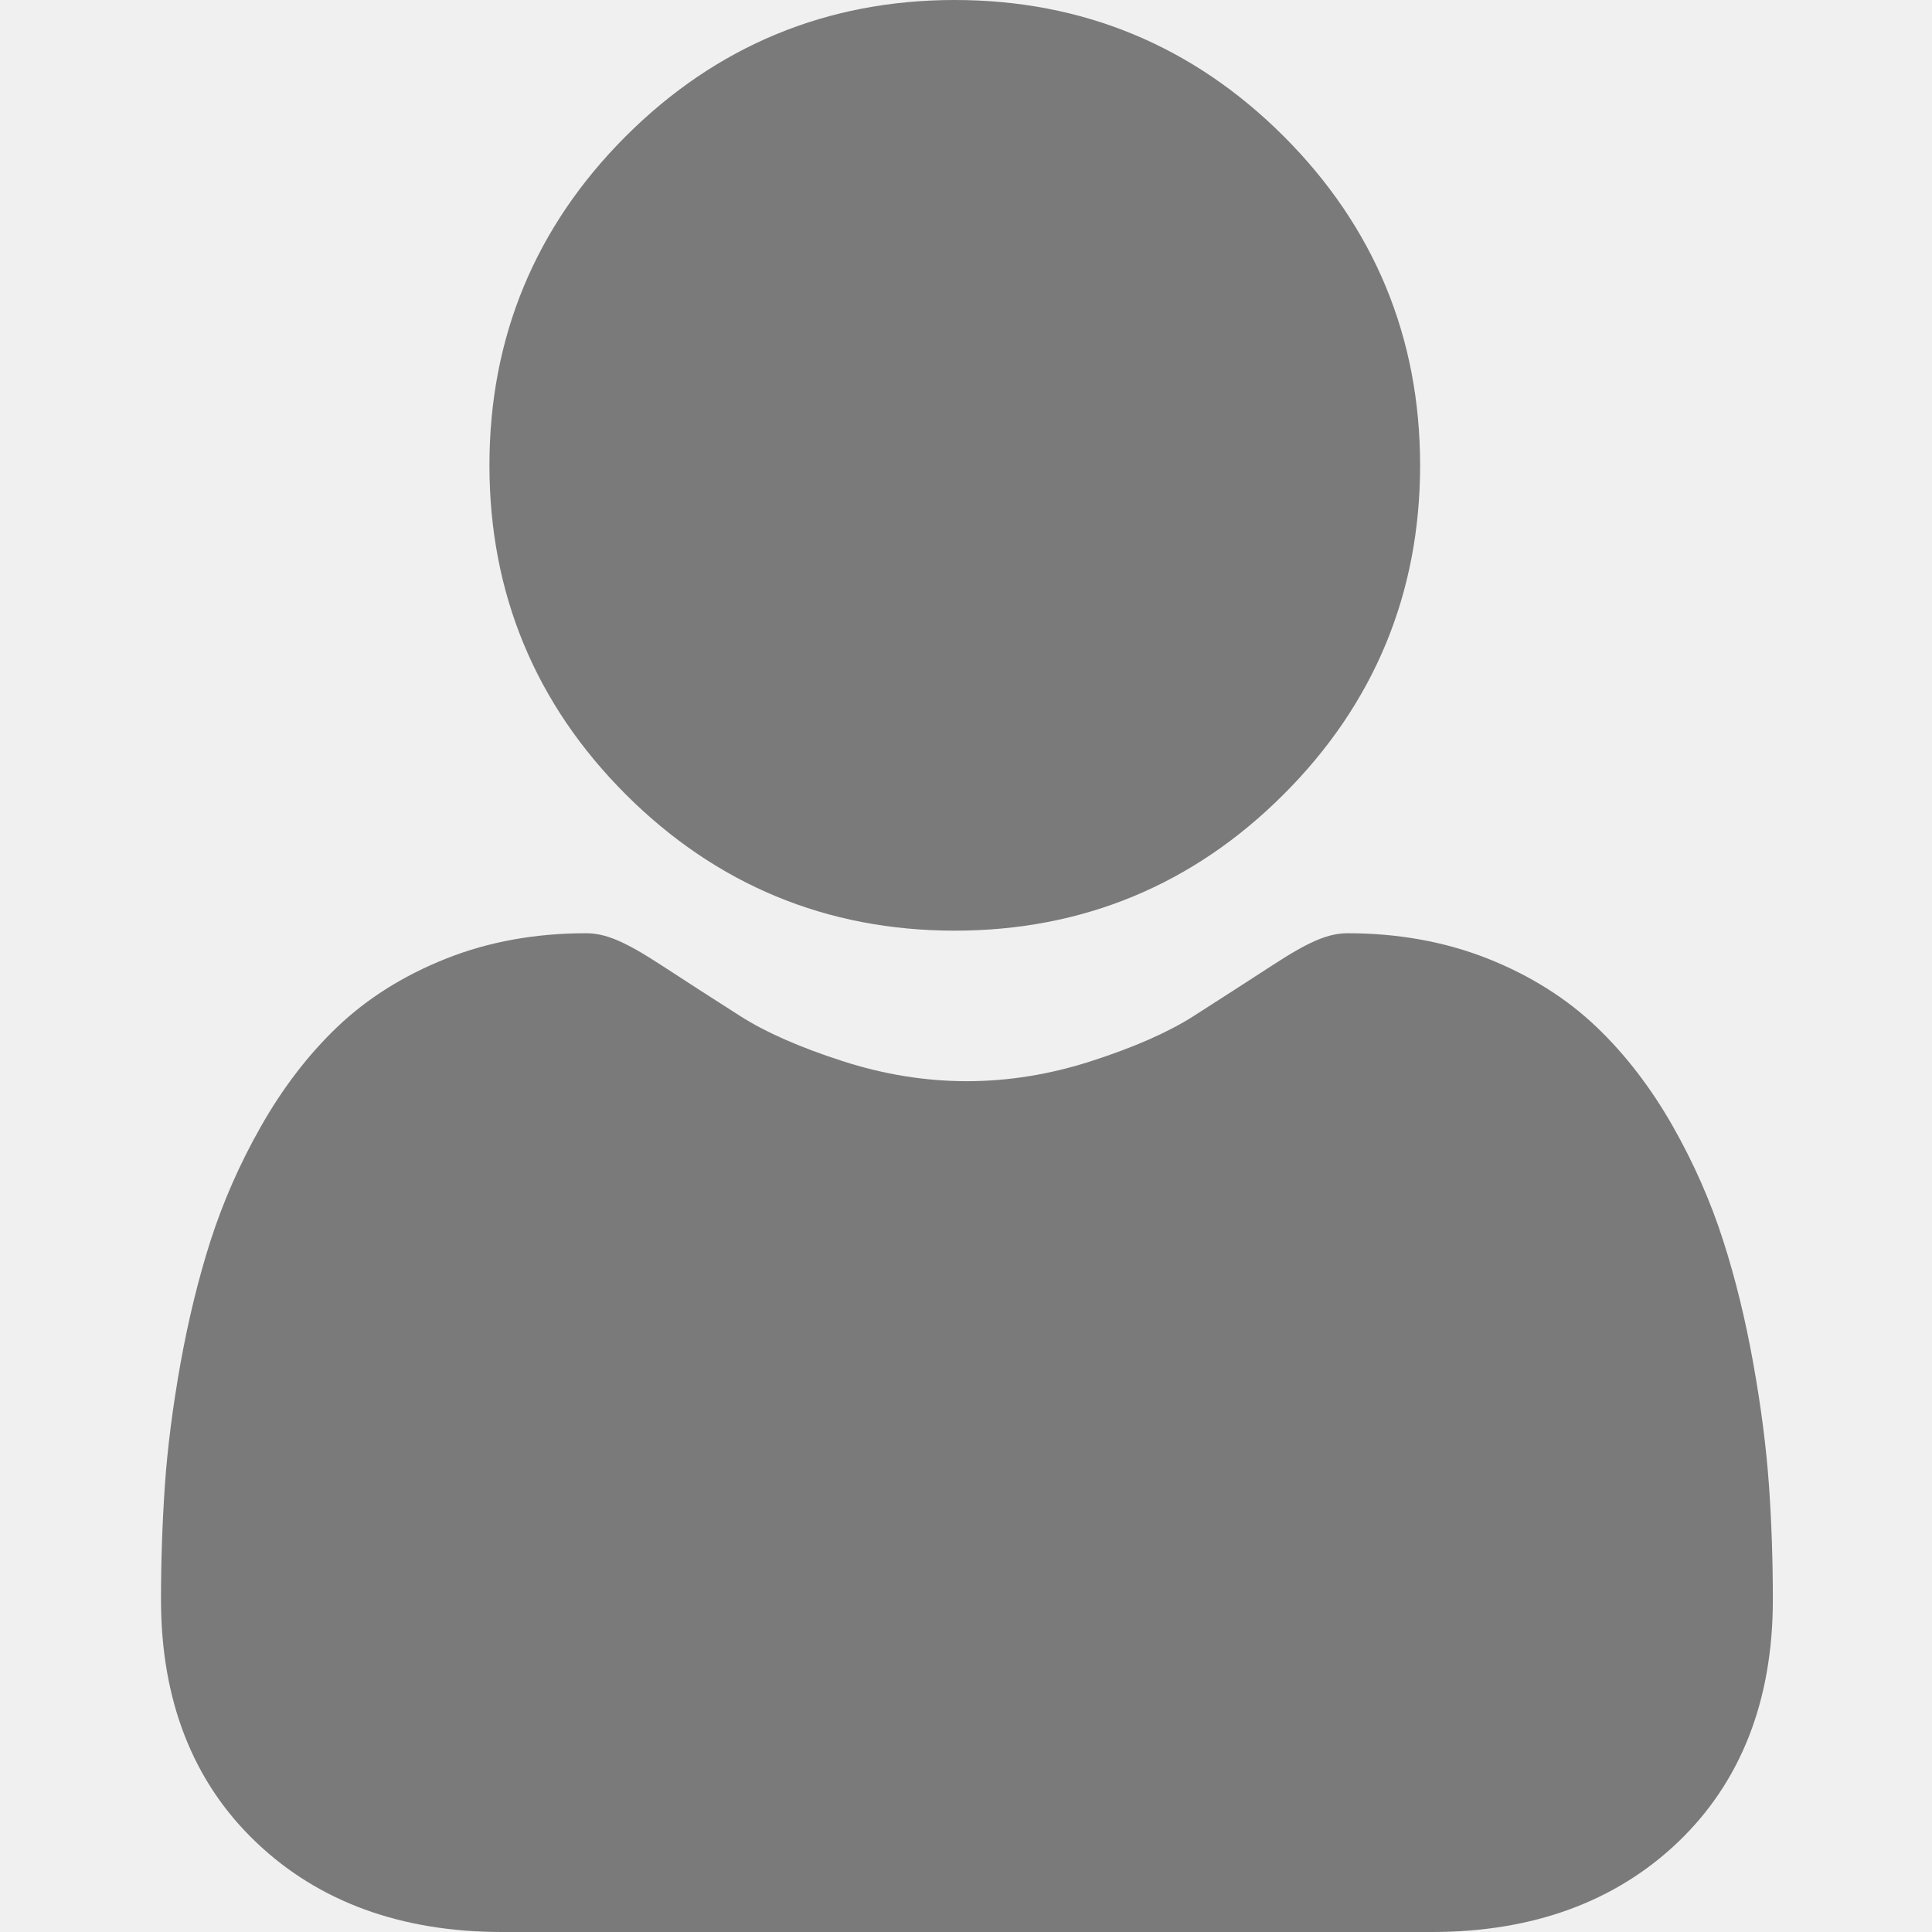
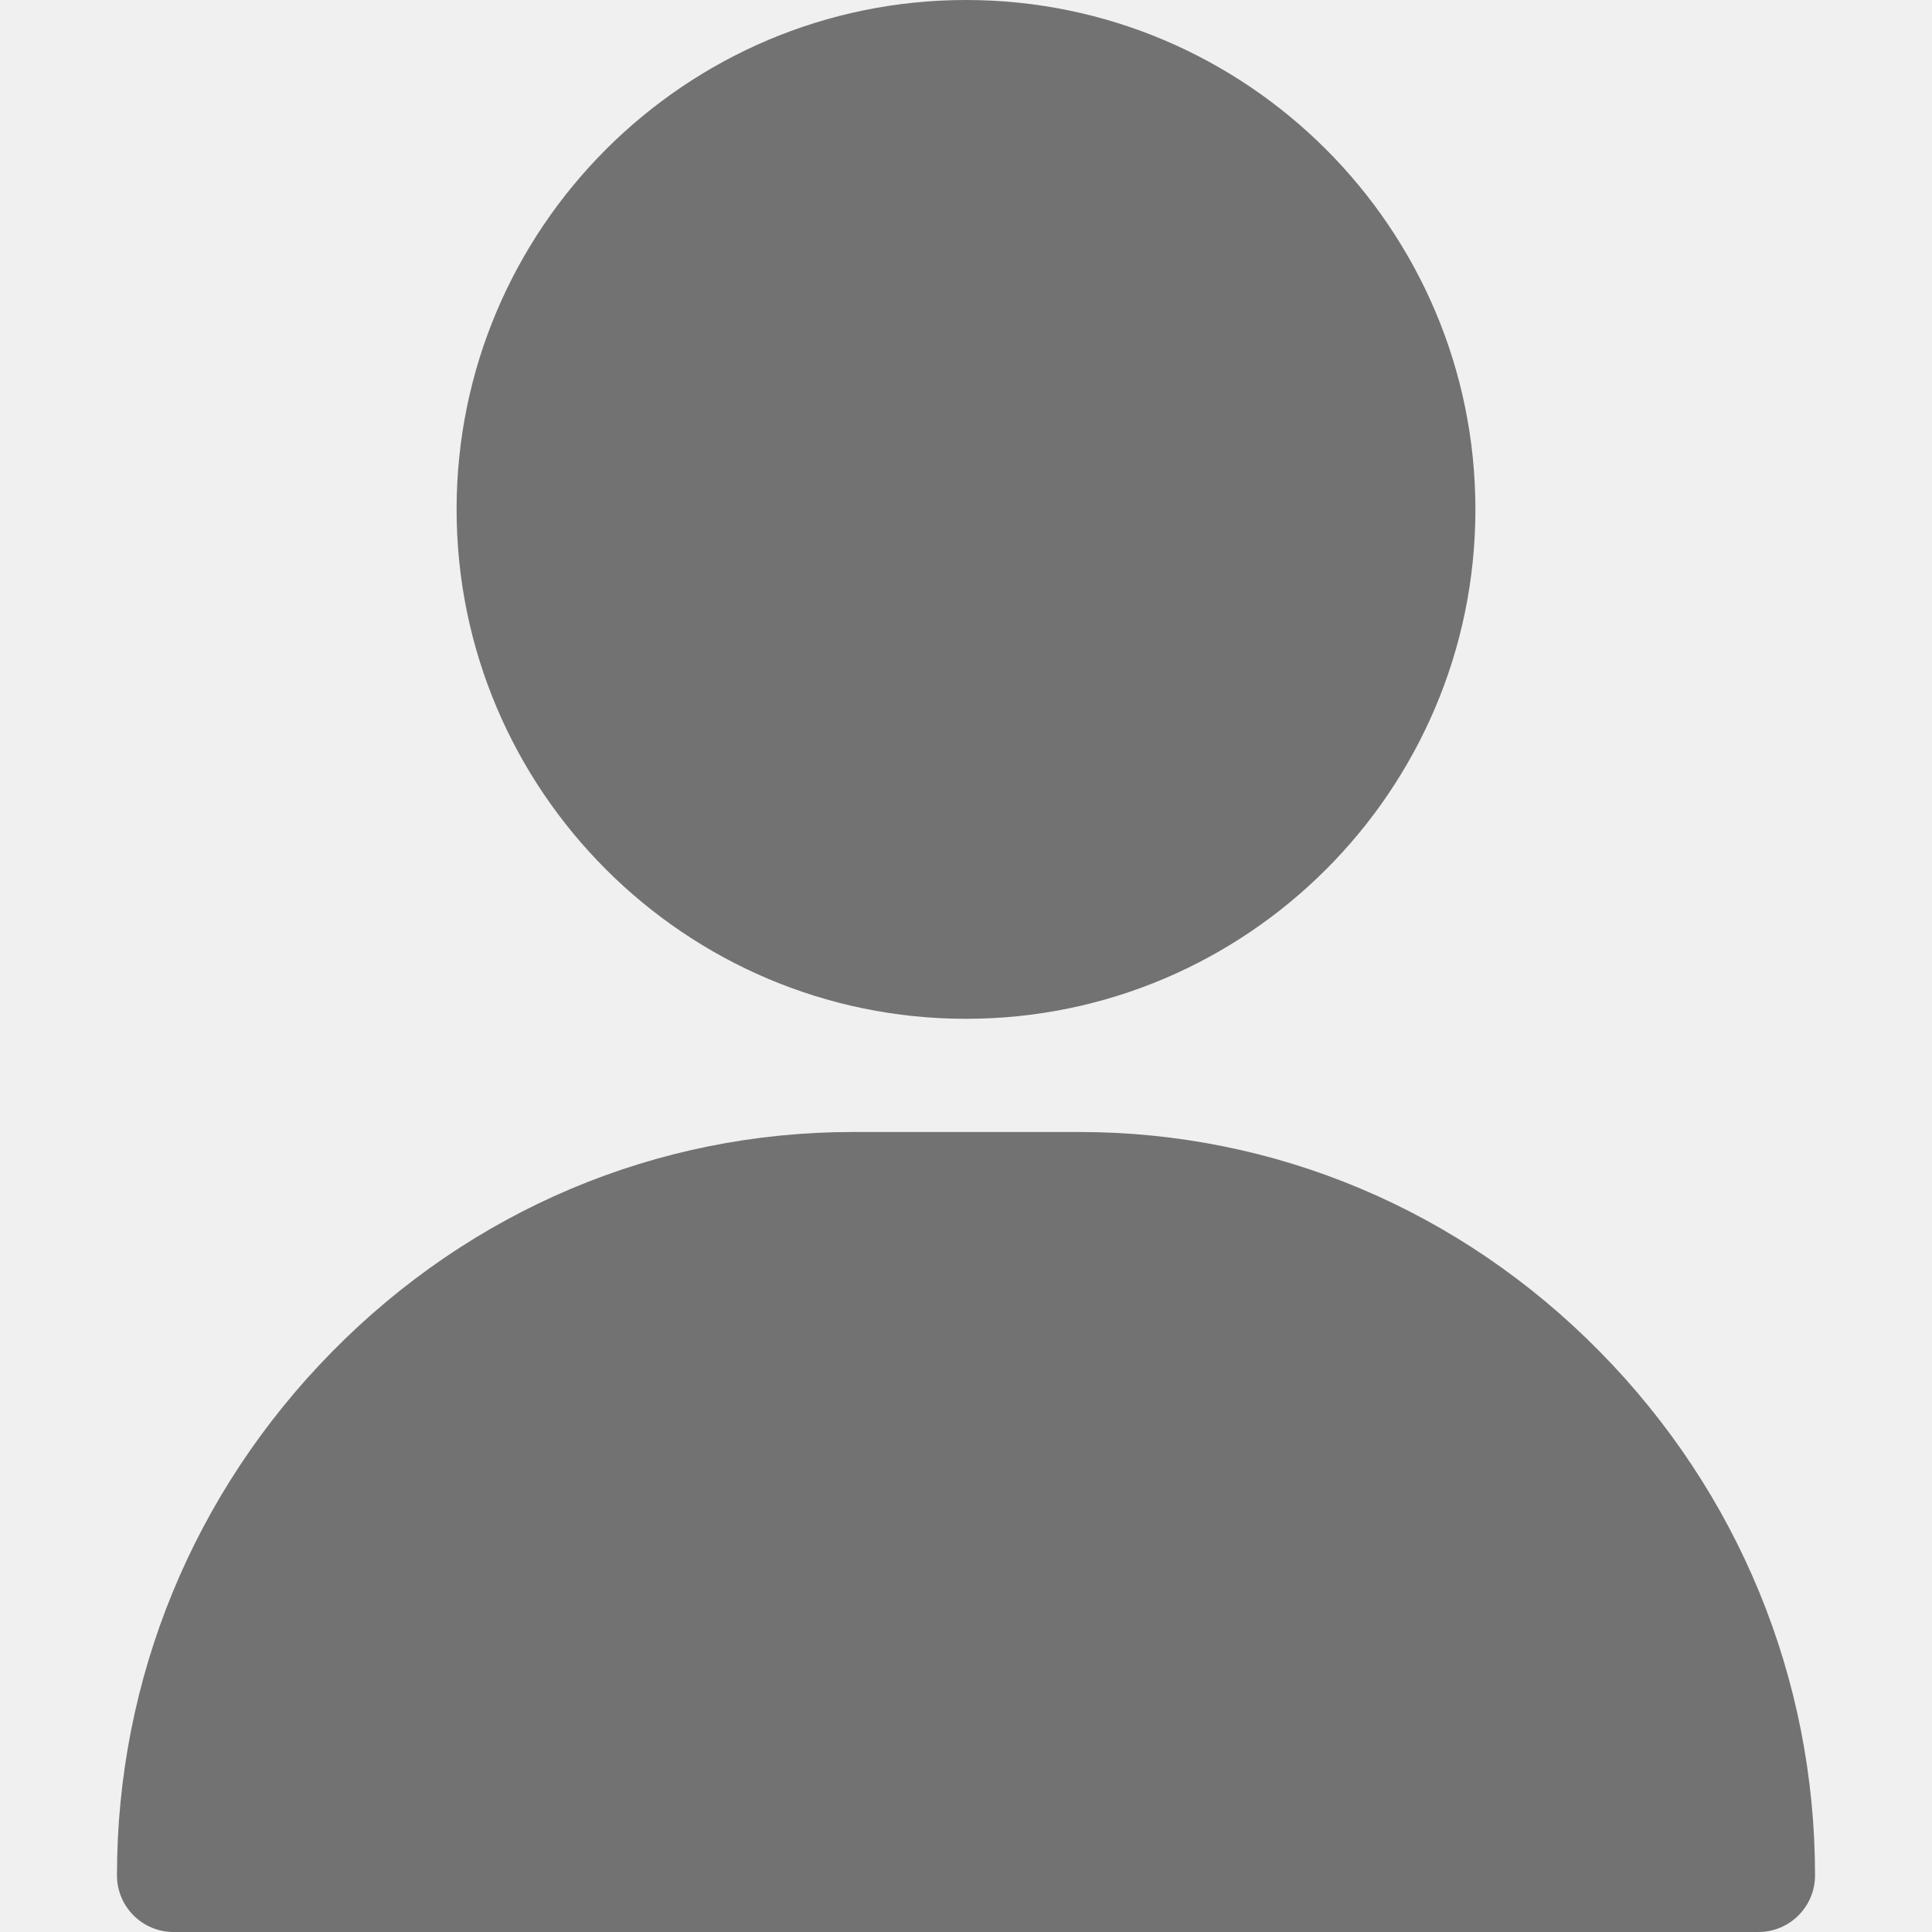
<svg xmlns="http://www.w3.org/2000/svg" width="24" height="24" viewBox="0 0 24 24" fill="none">
-   <g clip-path="url(#clip0_2086_37)">
-     <path d="M11.86 11.561C13.448 11.561 14.824 10.991 15.947 9.867C17.071 8.744 17.641 7.369 17.641 5.78C17.641 4.192 17.071 2.817 15.947 1.693C14.823 0.57 13.448 0 11.86 0C10.272 0 8.897 0.57 7.773 1.693C6.649 2.817 6.08 4.192 6.08 5.78C6.08 7.369 6.649 8.744 7.773 9.868C8.897 10.991 10.272 11.561 11.86 11.561ZM21.975 18.455C21.942 17.987 21.877 17.477 21.78 16.938C21.683 16.395 21.558 15.883 21.407 15.414C21.252 14.929 21.041 14.45 20.781 13.992C20.51 13.515 20.192 13.101 19.835 12.76C19.462 12.403 19.006 12.116 18.478 11.907C17.951 11.699 17.368 11.593 16.744 11.593C16.499 11.593 16.262 11.694 15.805 11.992C15.48 12.203 15.153 12.414 14.826 12.623C14.512 12.823 14.086 13.011 13.56 13.18C13.047 13.347 12.525 13.431 12.011 13.431C11.497 13.431 10.976 13.347 10.462 13.18C9.937 13.011 9.511 12.823 9.197 12.623C8.832 12.39 8.503 12.178 8.217 11.991C7.76 11.693 7.523 11.593 7.278 11.593C6.654 11.593 6.071 11.698 5.545 11.907C5.017 12.116 4.56 12.403 4.187 12.76C3.83 13.101 3.512 13.516 3.242 13.992C2.981 14.45 2.771 14.929 2.615 15.414C2.465 15.883 2.34 16.395 2.242 16.938C2.146 17.476 2.08 17.987 2.048 18.455C2.016 18.927 2 19.4 2 19.872C2 21.125 2.398 22.14 3.184 22.887C3.959 23.626 4.986 24 6.234 24H17.79C19.038 24 20.064 23.626 20.84 22.888C21.625 22.14 22.023 21.126 22.023 19.872C22.023 19.389 22.007 18.912 21.975 18.455Z" fill="#7A7A7A" />
-   </g>
-   <defs>
-     <clipPath id="clip0_2086_37">
-       <rect width="24" height="24" fill="white" />
-     </clipPath>
-   </defs>
+   <path d="M12 0C8.511 0 5.672 2.839 5.672 6.328C5.672 9.817 8.511 12.656 12 12.656C15.489 12.656 18.328 9.817 18.328 6.328C18.328 2.839 15.489 0 12 0ZM19.873 16.79C18.141 15.031 15.844 14.062 13.406 14.062H10.594C8.156 14.062 5.859 15.031 4.127 16.79C2.403 18.541 1.453 20.852 1.453 23.297C1.453 23.685 1.768 24 2.156 24H21.844C22.232 24 22.547 23.685 22.547 23.297C22.547 20.852 21.597 18.541 19.873 16.79Z" fill="#727272" />
</svg>
